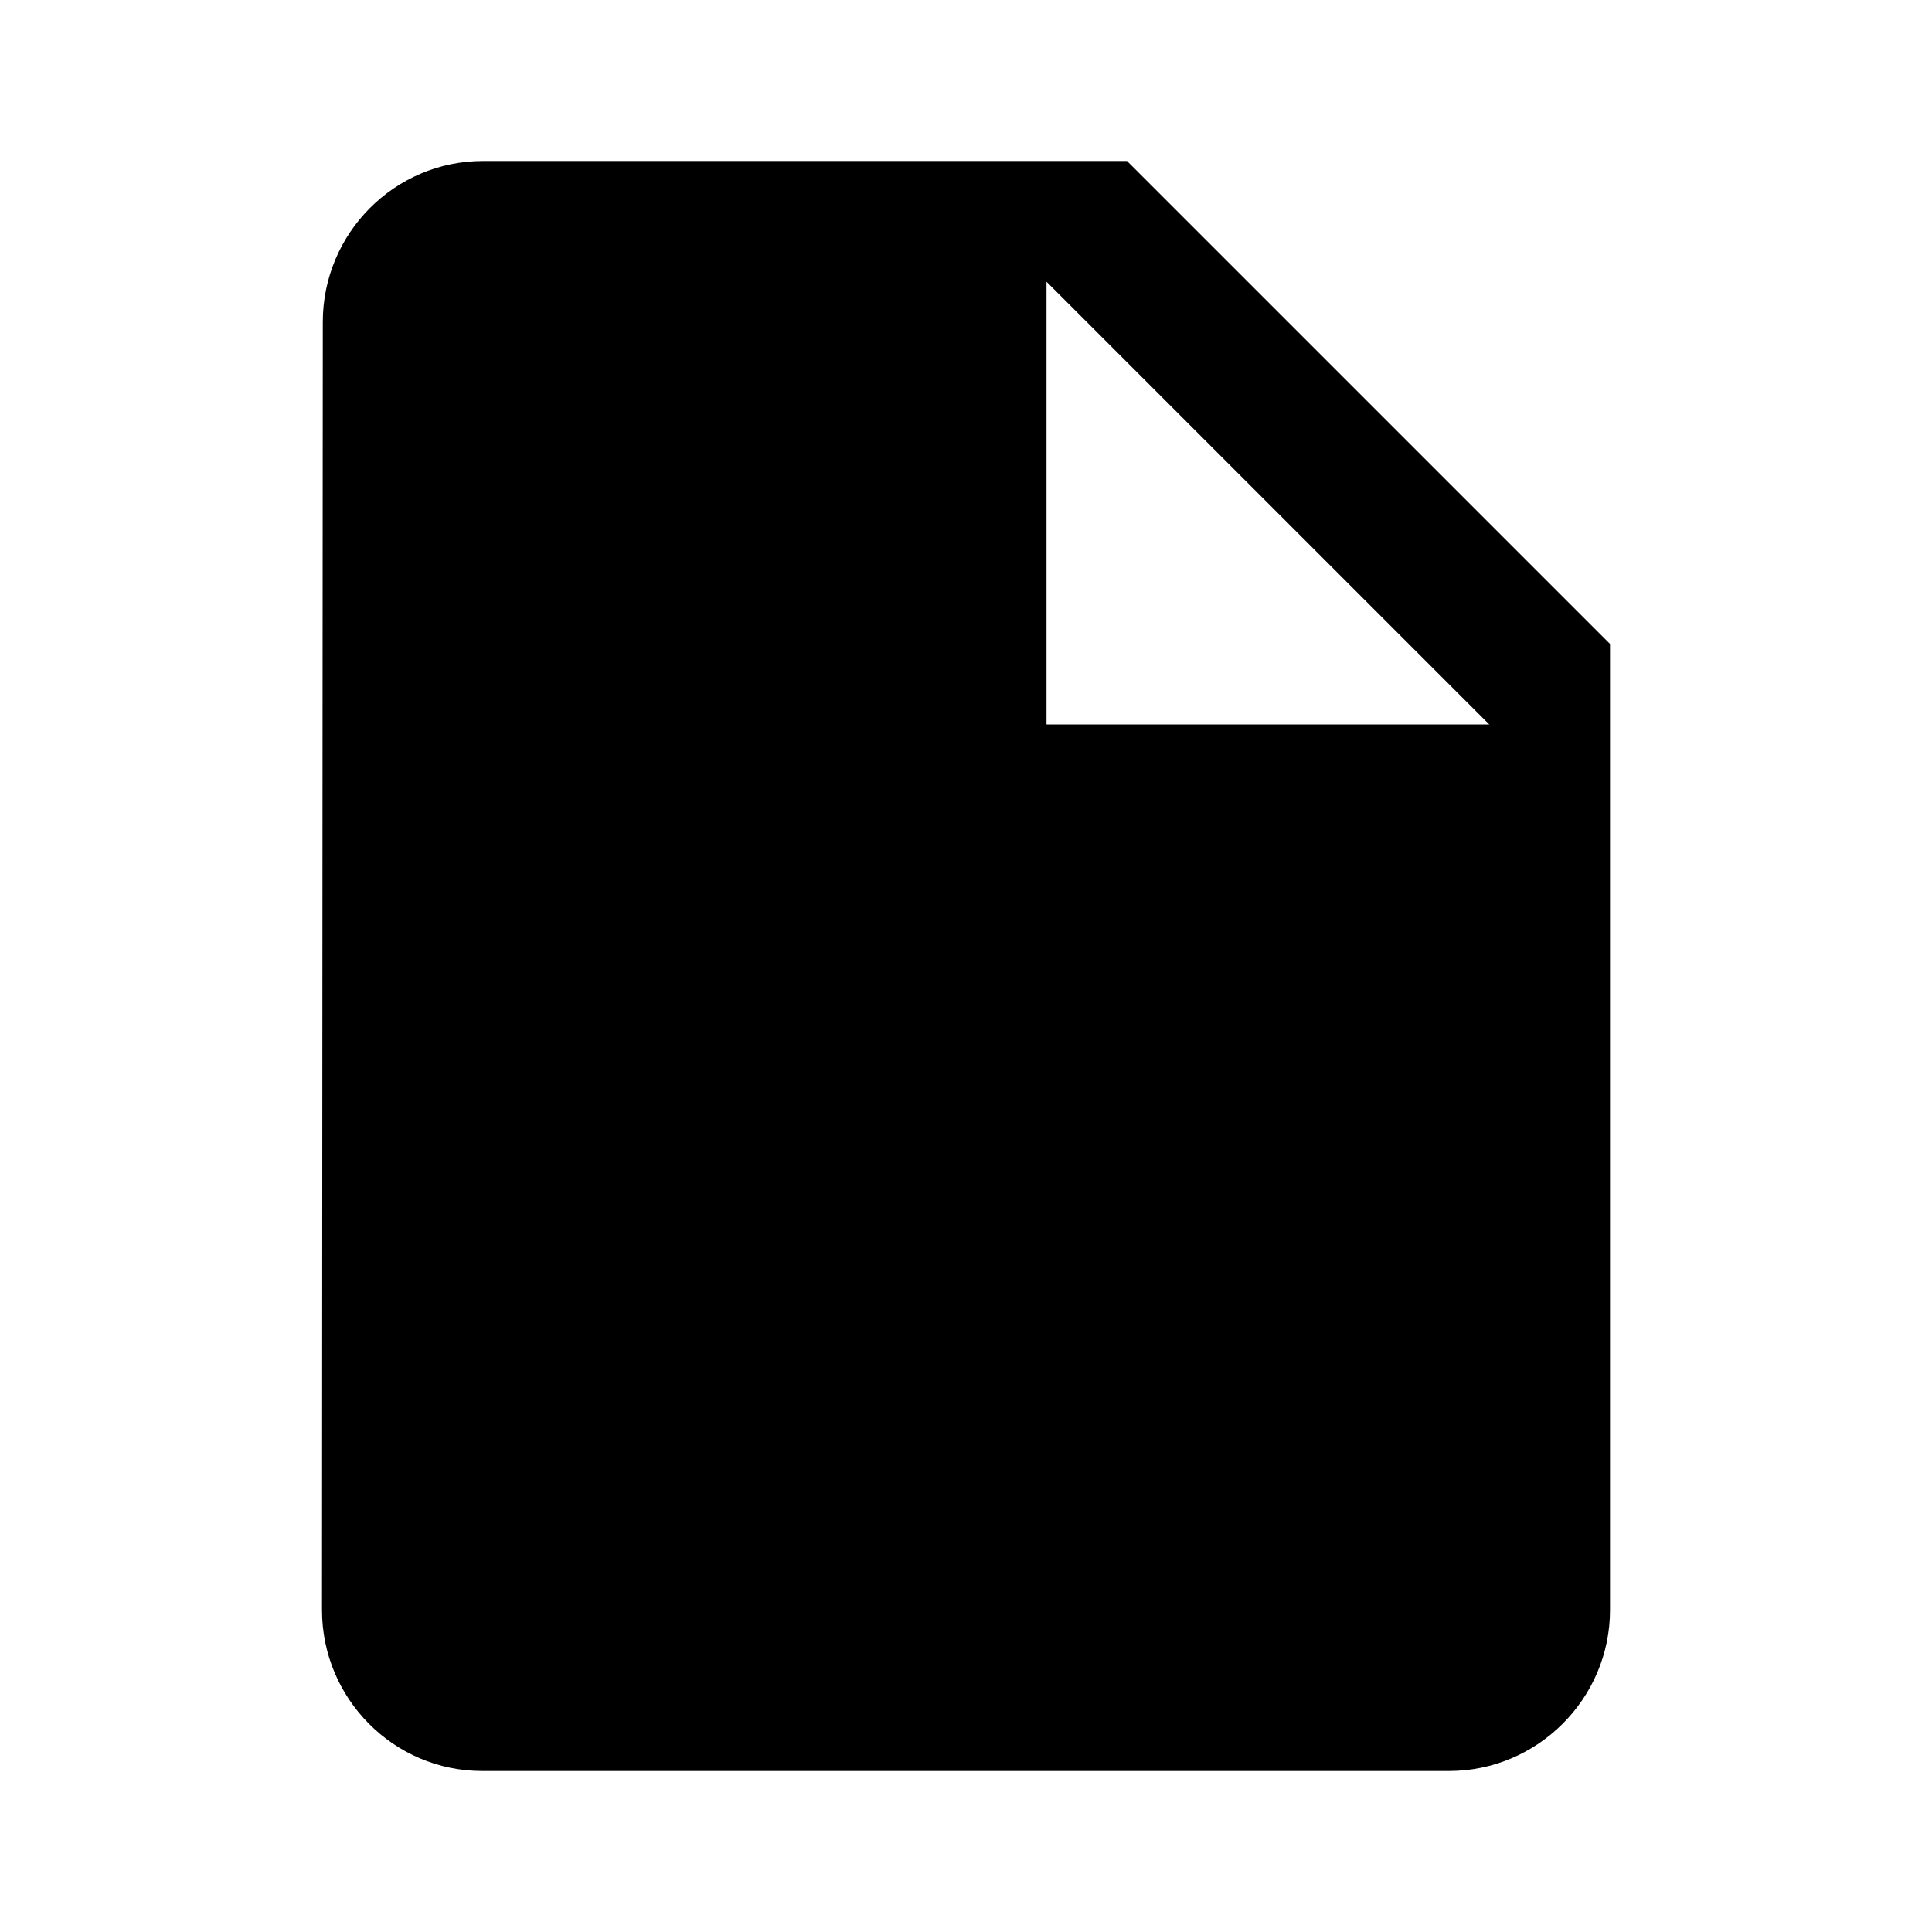
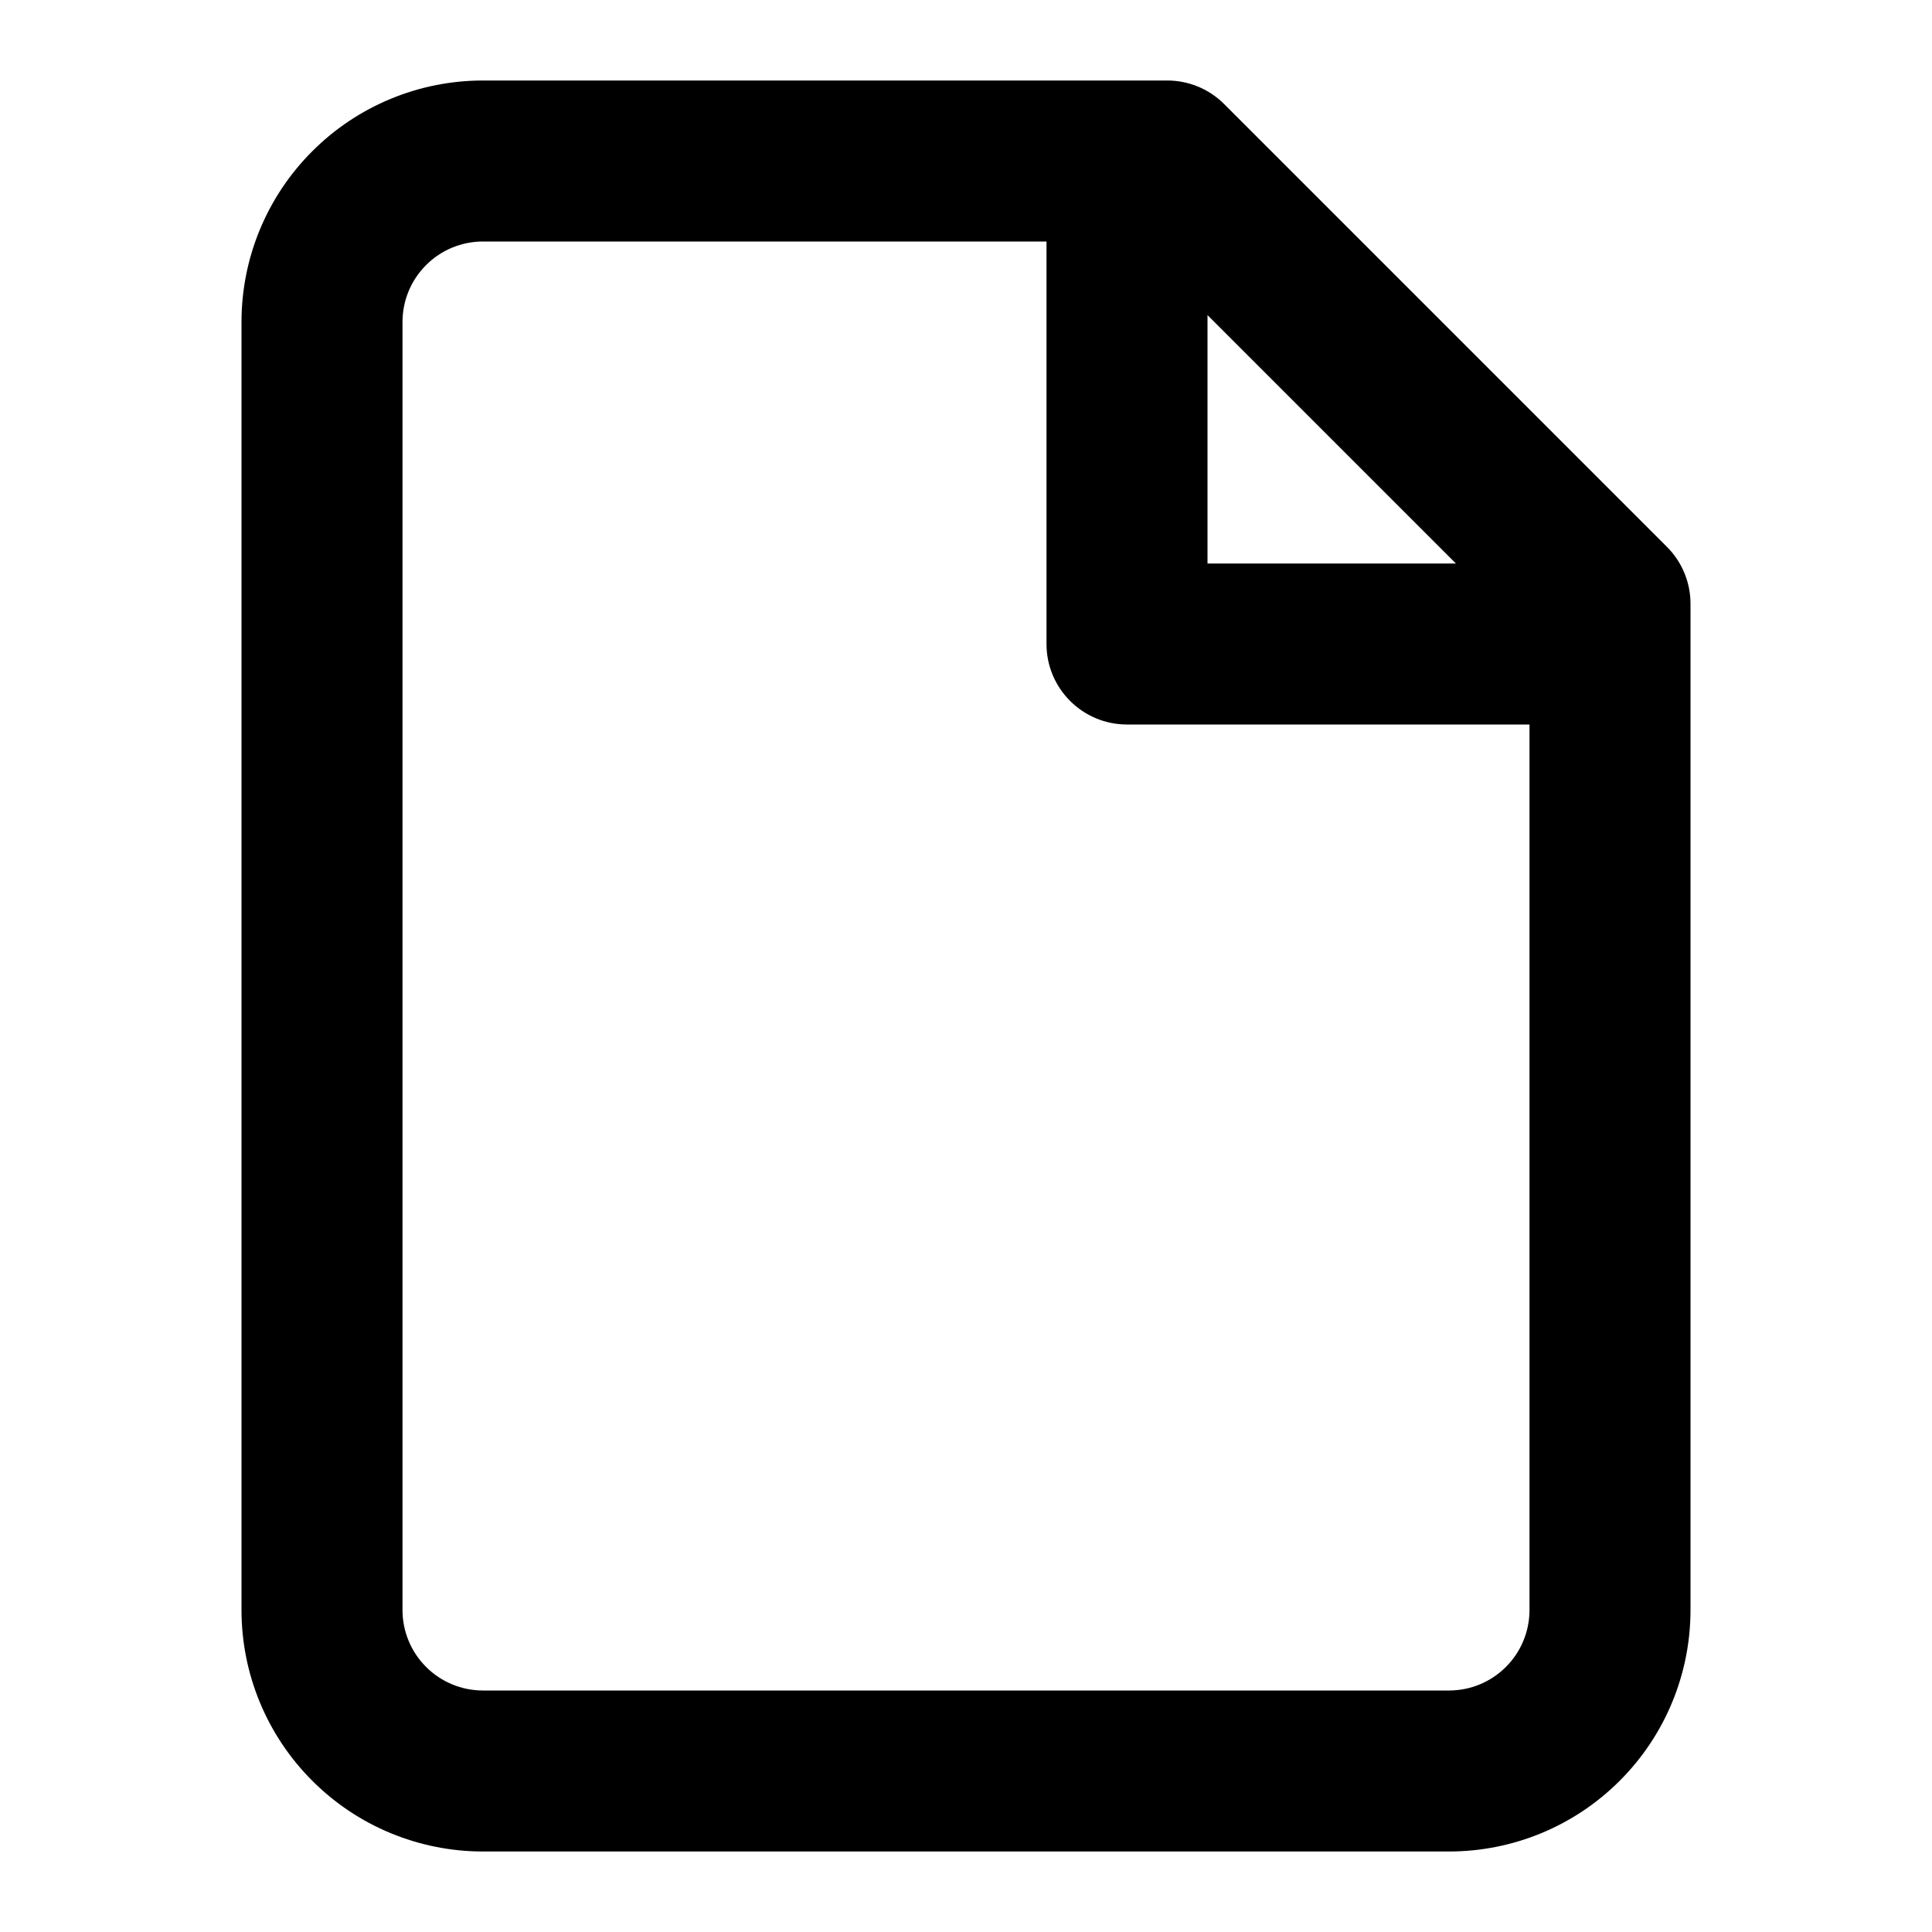
- <svg xmlns="http://www.w3.org/2000/svg" height="24" viewBox="0 0 24 24" width="24">
-   <path d="M0 0h24v24H0z" fill="none" />
-   <path d="M6 2c-1.1 0-1.99.9-1.99 2L4 20c0 1.1.89 2 1.99 2H18c1.1 0 2-.9 2-2V8l-6-6H6zm7 7V3.5L18.5 9H13z" fill="currentColor" />
+ <svg xmlns="http://www.w3.org/2000/svg" width="24" height="24" viewBox="0 0 24 24" fill="none">
+   <path fill-rule="evenodd" clip-rule="evenodd" d="M6 1C5.204 1 4.441 1.316 3.879 1.879C3.316 2.441 3 3.204 3 4V20C3 20.796 3.316 21.559 3.879 22.121C4.441 22.684 5.204 23 6 23H18C18.796 23 19.559 22.684 20.121 22.121C20.684 21.559 21 20.796 21 20V8V7.5C21 7.235 20.895 6.98 20.707 6.793L15.207 1.293C15.02 1.105 14.765 1 14.5 1H14H6ZM13 3H6C5.735 3 5.48 3.105 5.293 3.293C5.105 3.48 5 3.735 5 4V20C5 20.265 5.105 20.52 5.293 20.707C5.48 20.895 5.735 21 6 21H18C18.265 21 18.52 20.895 18.707 20.707C18.895 20.52 19 20.265 19 20V9H14C13.448 9 13 8.552 13 8V3ZM18.086 7H15V3.914L18.086 7Z" fill="currentColor" />
</svg>
